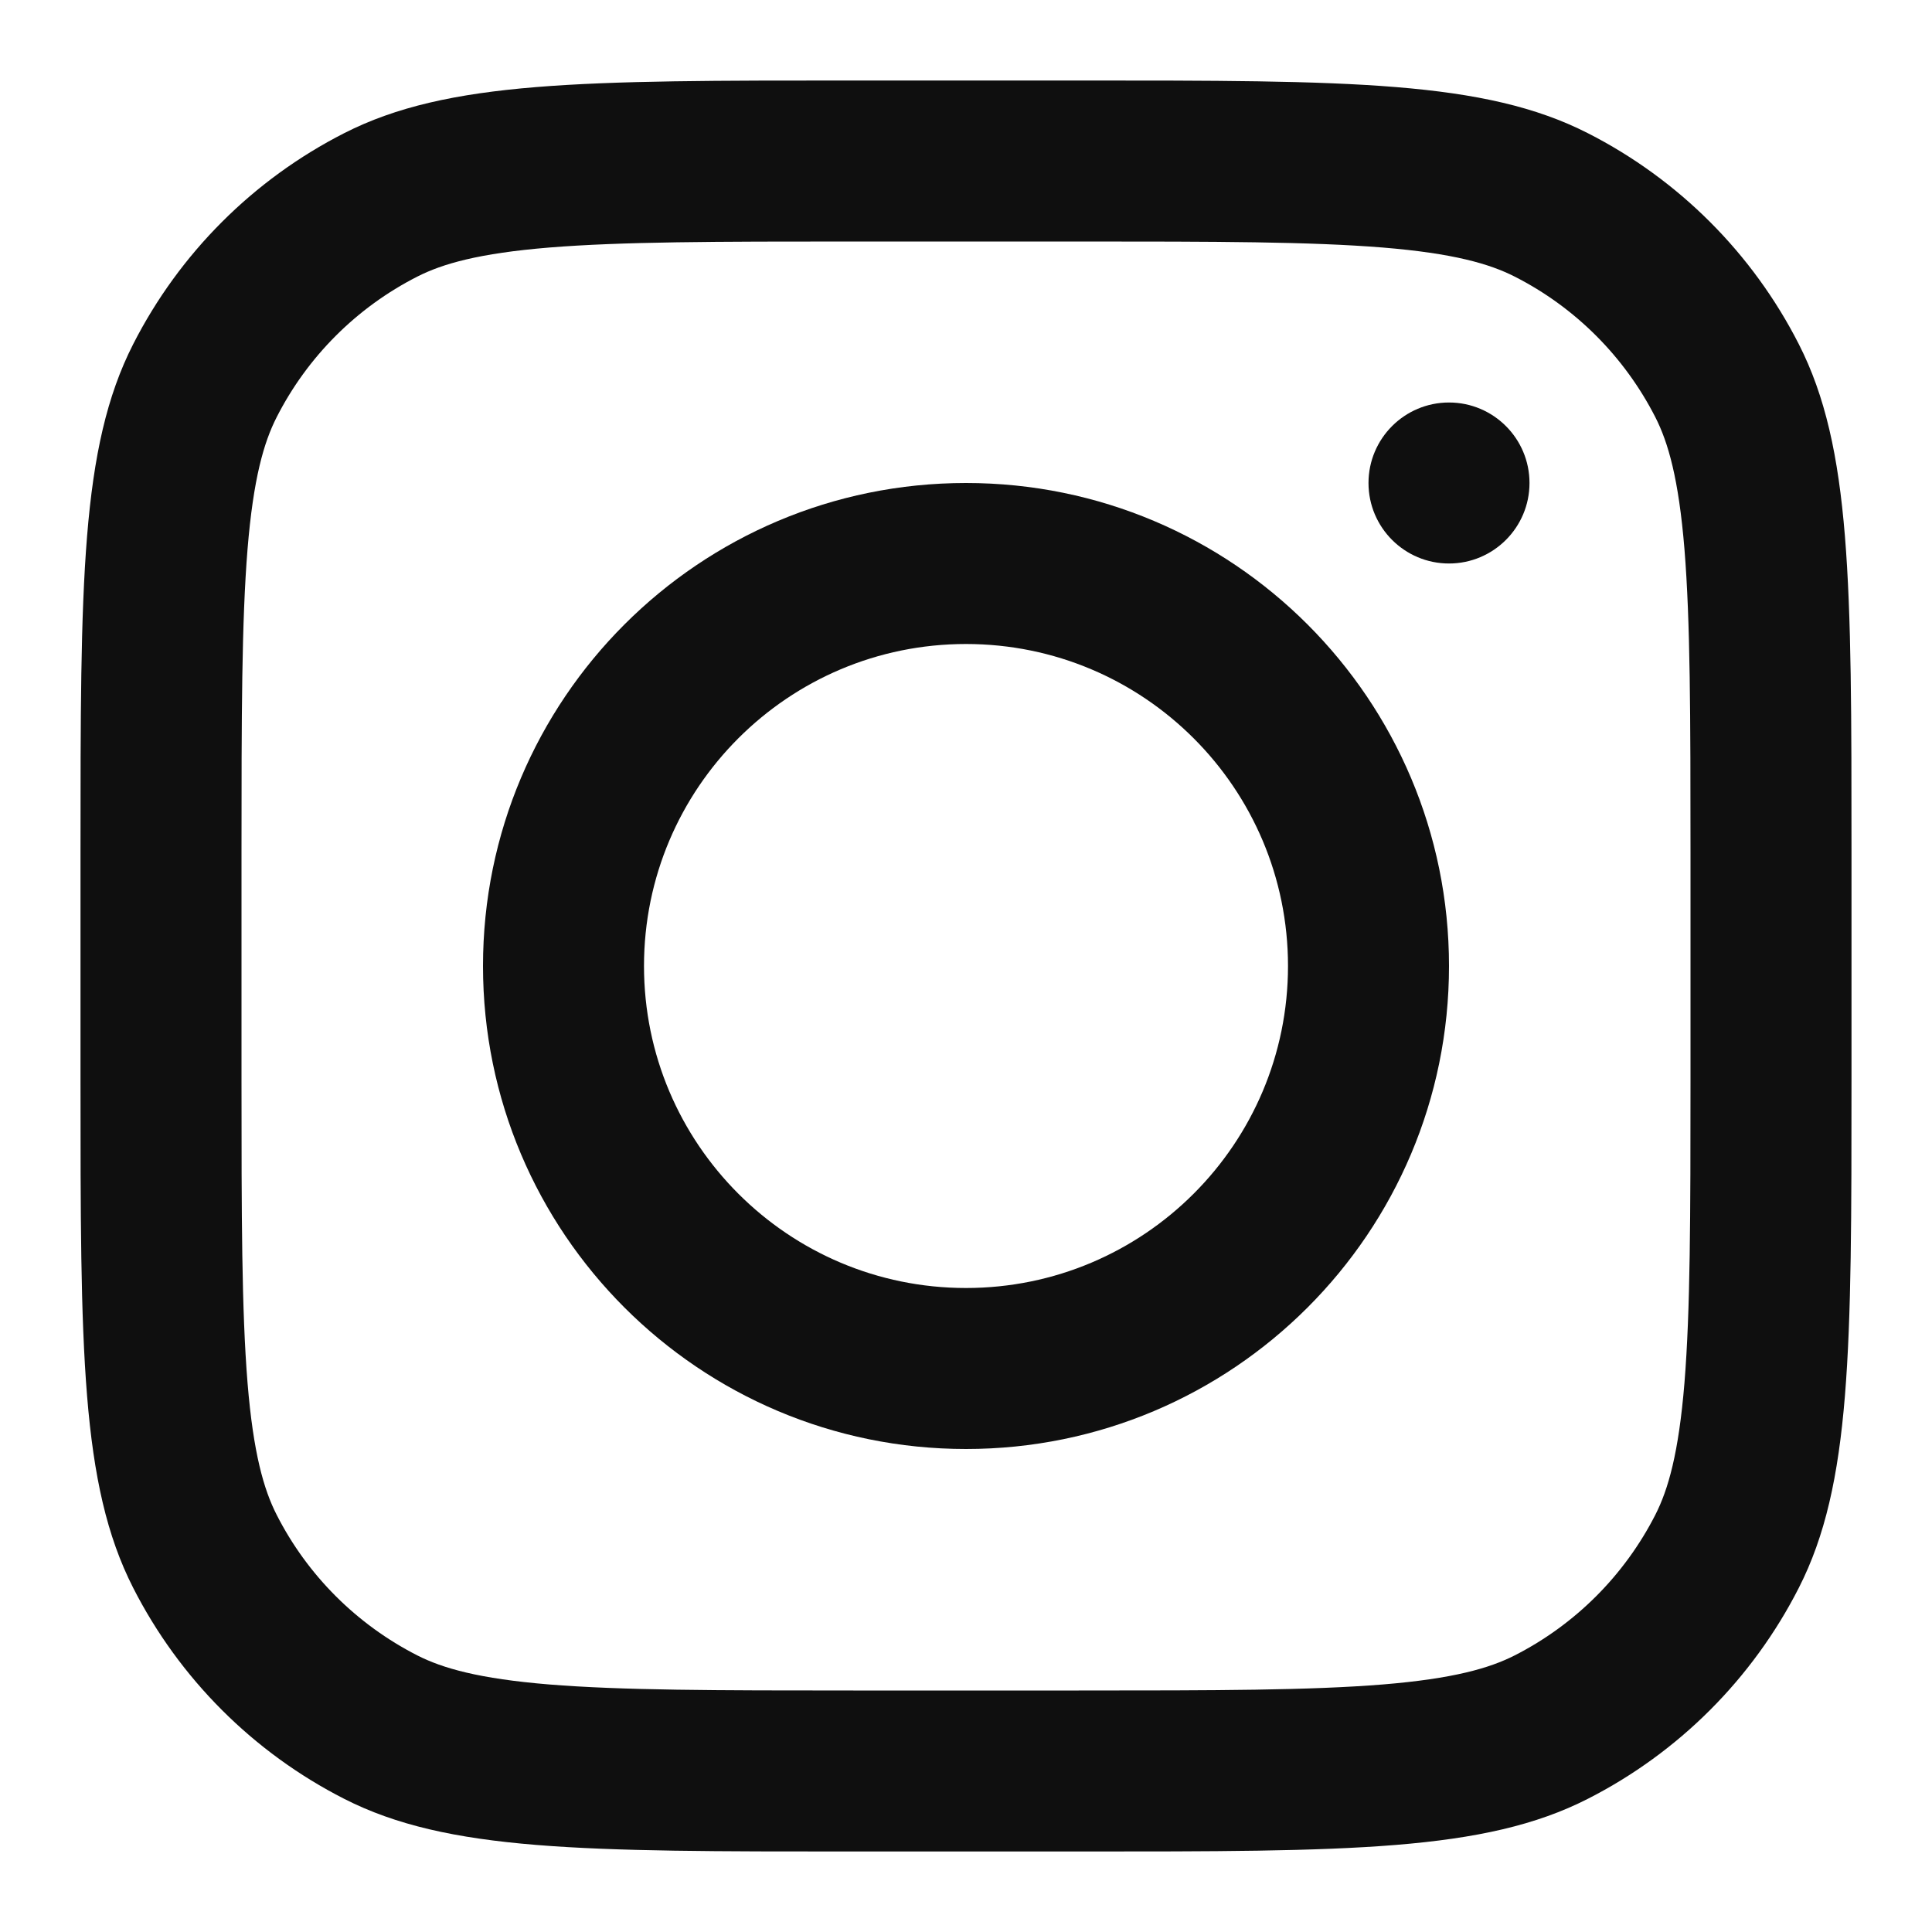
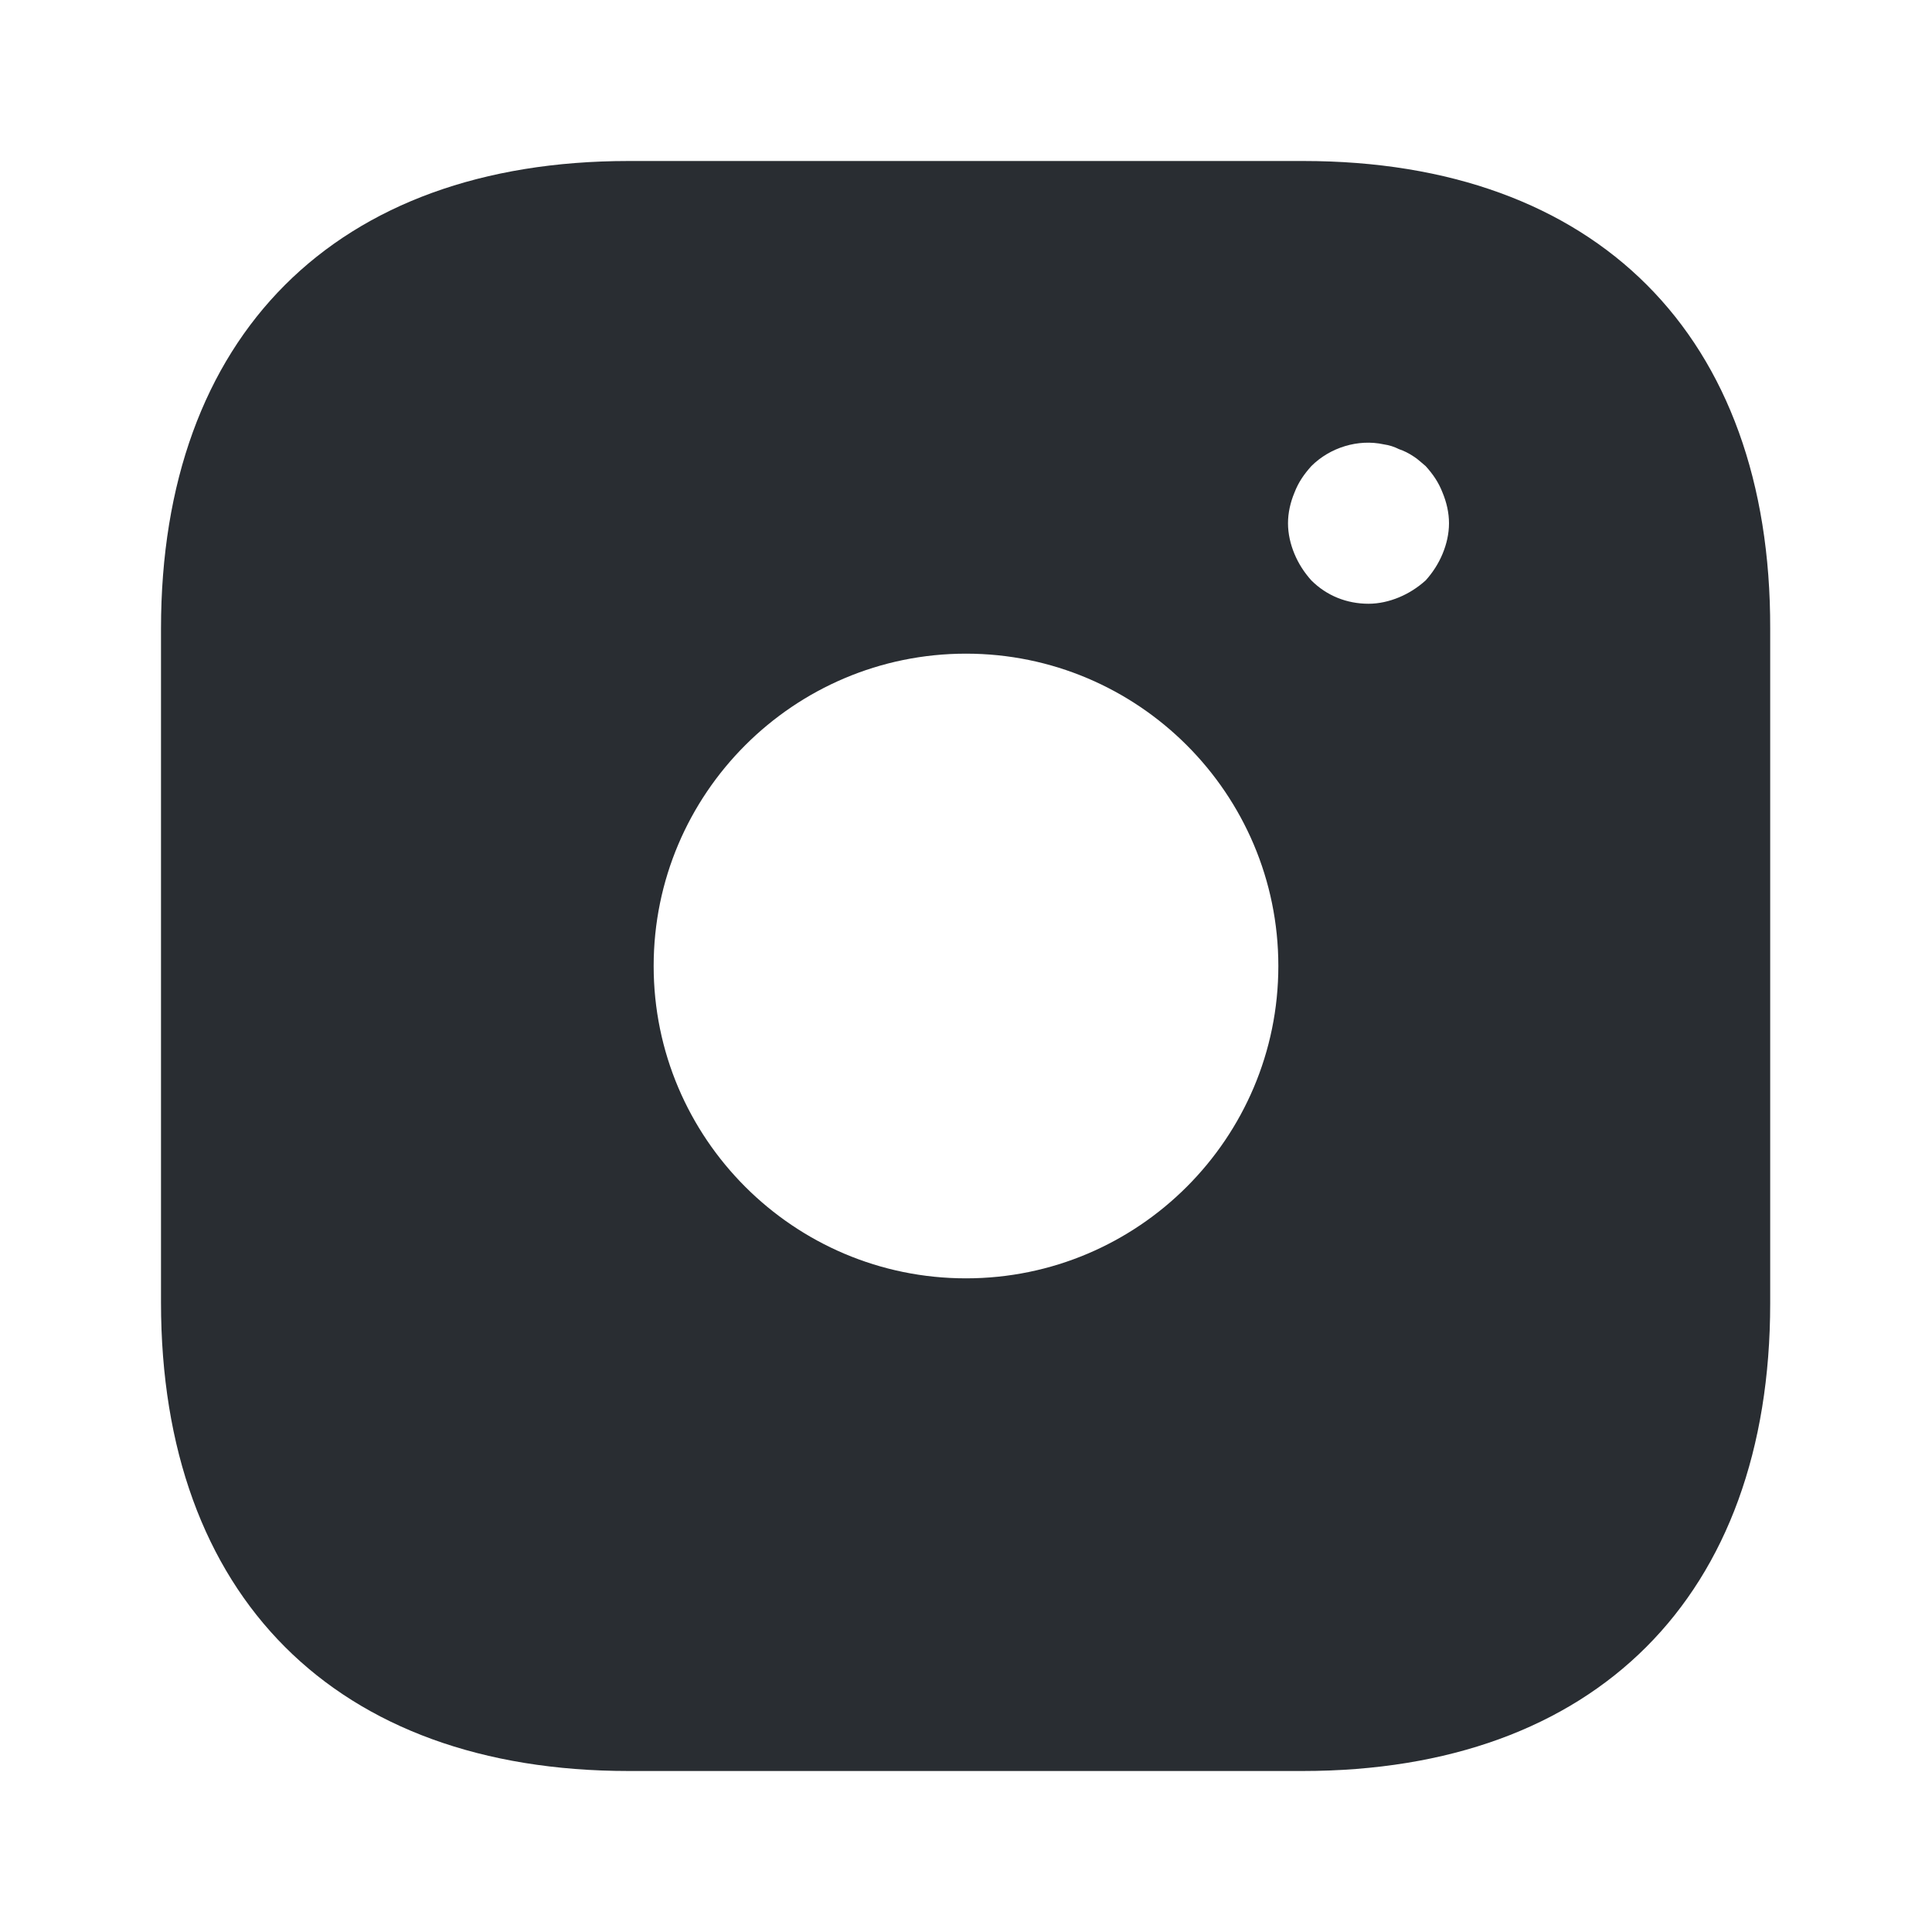
<svg xmlns="http://www.w3.org/2000/svg" width="800px" height="800px" viewBox="0 0 24 24" fill="none">
-   <path fill-rule="evenodd" clip-rule="evenodd" d="M12 18C15.314 18 18 15.314 18 12C18 8.686 15.314 6 12 6C8.686 6 6 8.686 6 12C6 15.314 8.686 18 12 18ZM12 16C14.209 16 16 14.209 16 12C16 9.791 14.209 8 12 8C9.791 8 8 9.791 8 12C8 14.209 9.791 16 12 16Z" fill="#0F0F0F" />
-   <path d="M18 5C17.448 5 17 5.448 17 6C17 6.552 17.448 7 18 7C18.552 7 19 6.552 19 6C19 5.448 18.552 5 18 5Z" fill="#0F0F0F" />
-   <path fill-rule="evenodd" clip-rule="evenodd" d="M1.654 4.276C1 5.56 1 7.24 1 10.6V13.4C1 16.76 1 18.441 1.654 19.724C2.229 20.853 3.147 21.771 4.276 22.346C5.56 23 7.24 23 10.6 23H13.4C16.76 23 18.441 23 19.724 22.346C20.853 21.771 21.771 20.853 22.346 19.724C23 18.441 23 16.76 23 13.4V10.6C23 7.24 23 5.56 22.346 4.276C21.771 3.147 20.853 2.229 19.724 1.654C18.441 1 16.76 1 13.4 1H10.6C7.24 1 5.56 1 4.276 1.654C3.147 2.229 2.229 3.147 1.654 4.276ZM13.4 3H10.6C8.887 3 7.722 3.002 6.822 3.075C5.945 3.147 5.497 3.277 5.184 3.436C4.431 3.819 3.819 4.431 3.436 5.184C3.277 5.497 3.147 5.945 3.075 6.822C3.002 7.722 3 8.887 3 10.6V13.4C3 15.113 3.002 16.278 3.075 17.178C3.147 18.055 3.277 18.503 3.436 18.816C3.819 19.569 4.431 20.18 5.184 20.564C5.497 20.723 5.945 20.853 6.822 20.925C7.722 20.998 8.887 21 10.6 21H13.4C15.113 21 16.278 20.998 17.178 20.925C18.055 20.853 18.503 20.723 18.816 20.564C19.569 20.18 20.18 19.569 20.564 18.816C20.723 18.503 20.853 18.055 20.925 17.178C20.998 16.278 21 15.113 21 13.4V10.6C21 8.887 20.998 7.722 20.925 6.822C20.853 5.945 20.723 5.497 20.564 5.184C20.18 4.431 19.569 3.819 18.816 3.436C18.503 3.277 18.055 3.147 17.178 3.075C16.278 3.002 15.113 3 13.4 3Z" fill="#0F0F0F" />
+   <path d="M16.19 2H7.81C4.17 2 2 4.17 2 7.81V16.18C2 19.83 4.17 22 7.81 22H16.18C19.82 22 21.99 19.83 21.99 16.19V7.81C22 4.17 19.83 2 16.19 2ZM12 15.88C9.86 15.88 8.12 14.14 8.12 12C8.12 9.86 9.86 8.12 12 8.12C14.14 8.12 15.88 9.86 15.88 12C15.88 14.14 14.14 15.88 12 15.88ZM17.92 6.88C17.87 7 17.8 7.11 17.71 7.21C17.61 7.3 17.5 7.37 17.38 7.42C17.26 7.47 17.13 7.5 17 7.5C16.73 7.5 16.48 7.4 16.29 7.21C16.2 7.11 16.13 7 16.08 6.88C16.03 6.76 16 6.63 16 6.5C16 6.37 16.03 6.24 16.08 6.12C16.13 5.99 16.2 5.89 16.29 5.79C16.52 5.56 16.87 5.45 17.19 5.52C17.26 5.53 17.32 5.55 17.38 5.58C17.44 5.6 17.5 5.63 17.56 5.67C17.61 5.7 17.66 5.75 17.71 5.79C17.8 5.89 17.87 5.99 17.92 6.12C17.97 6.24 18 6.37 18 6.5C18 6.63 17.97 6.76 17.92 6.88Z" fill="#292D32" />
</svg>
